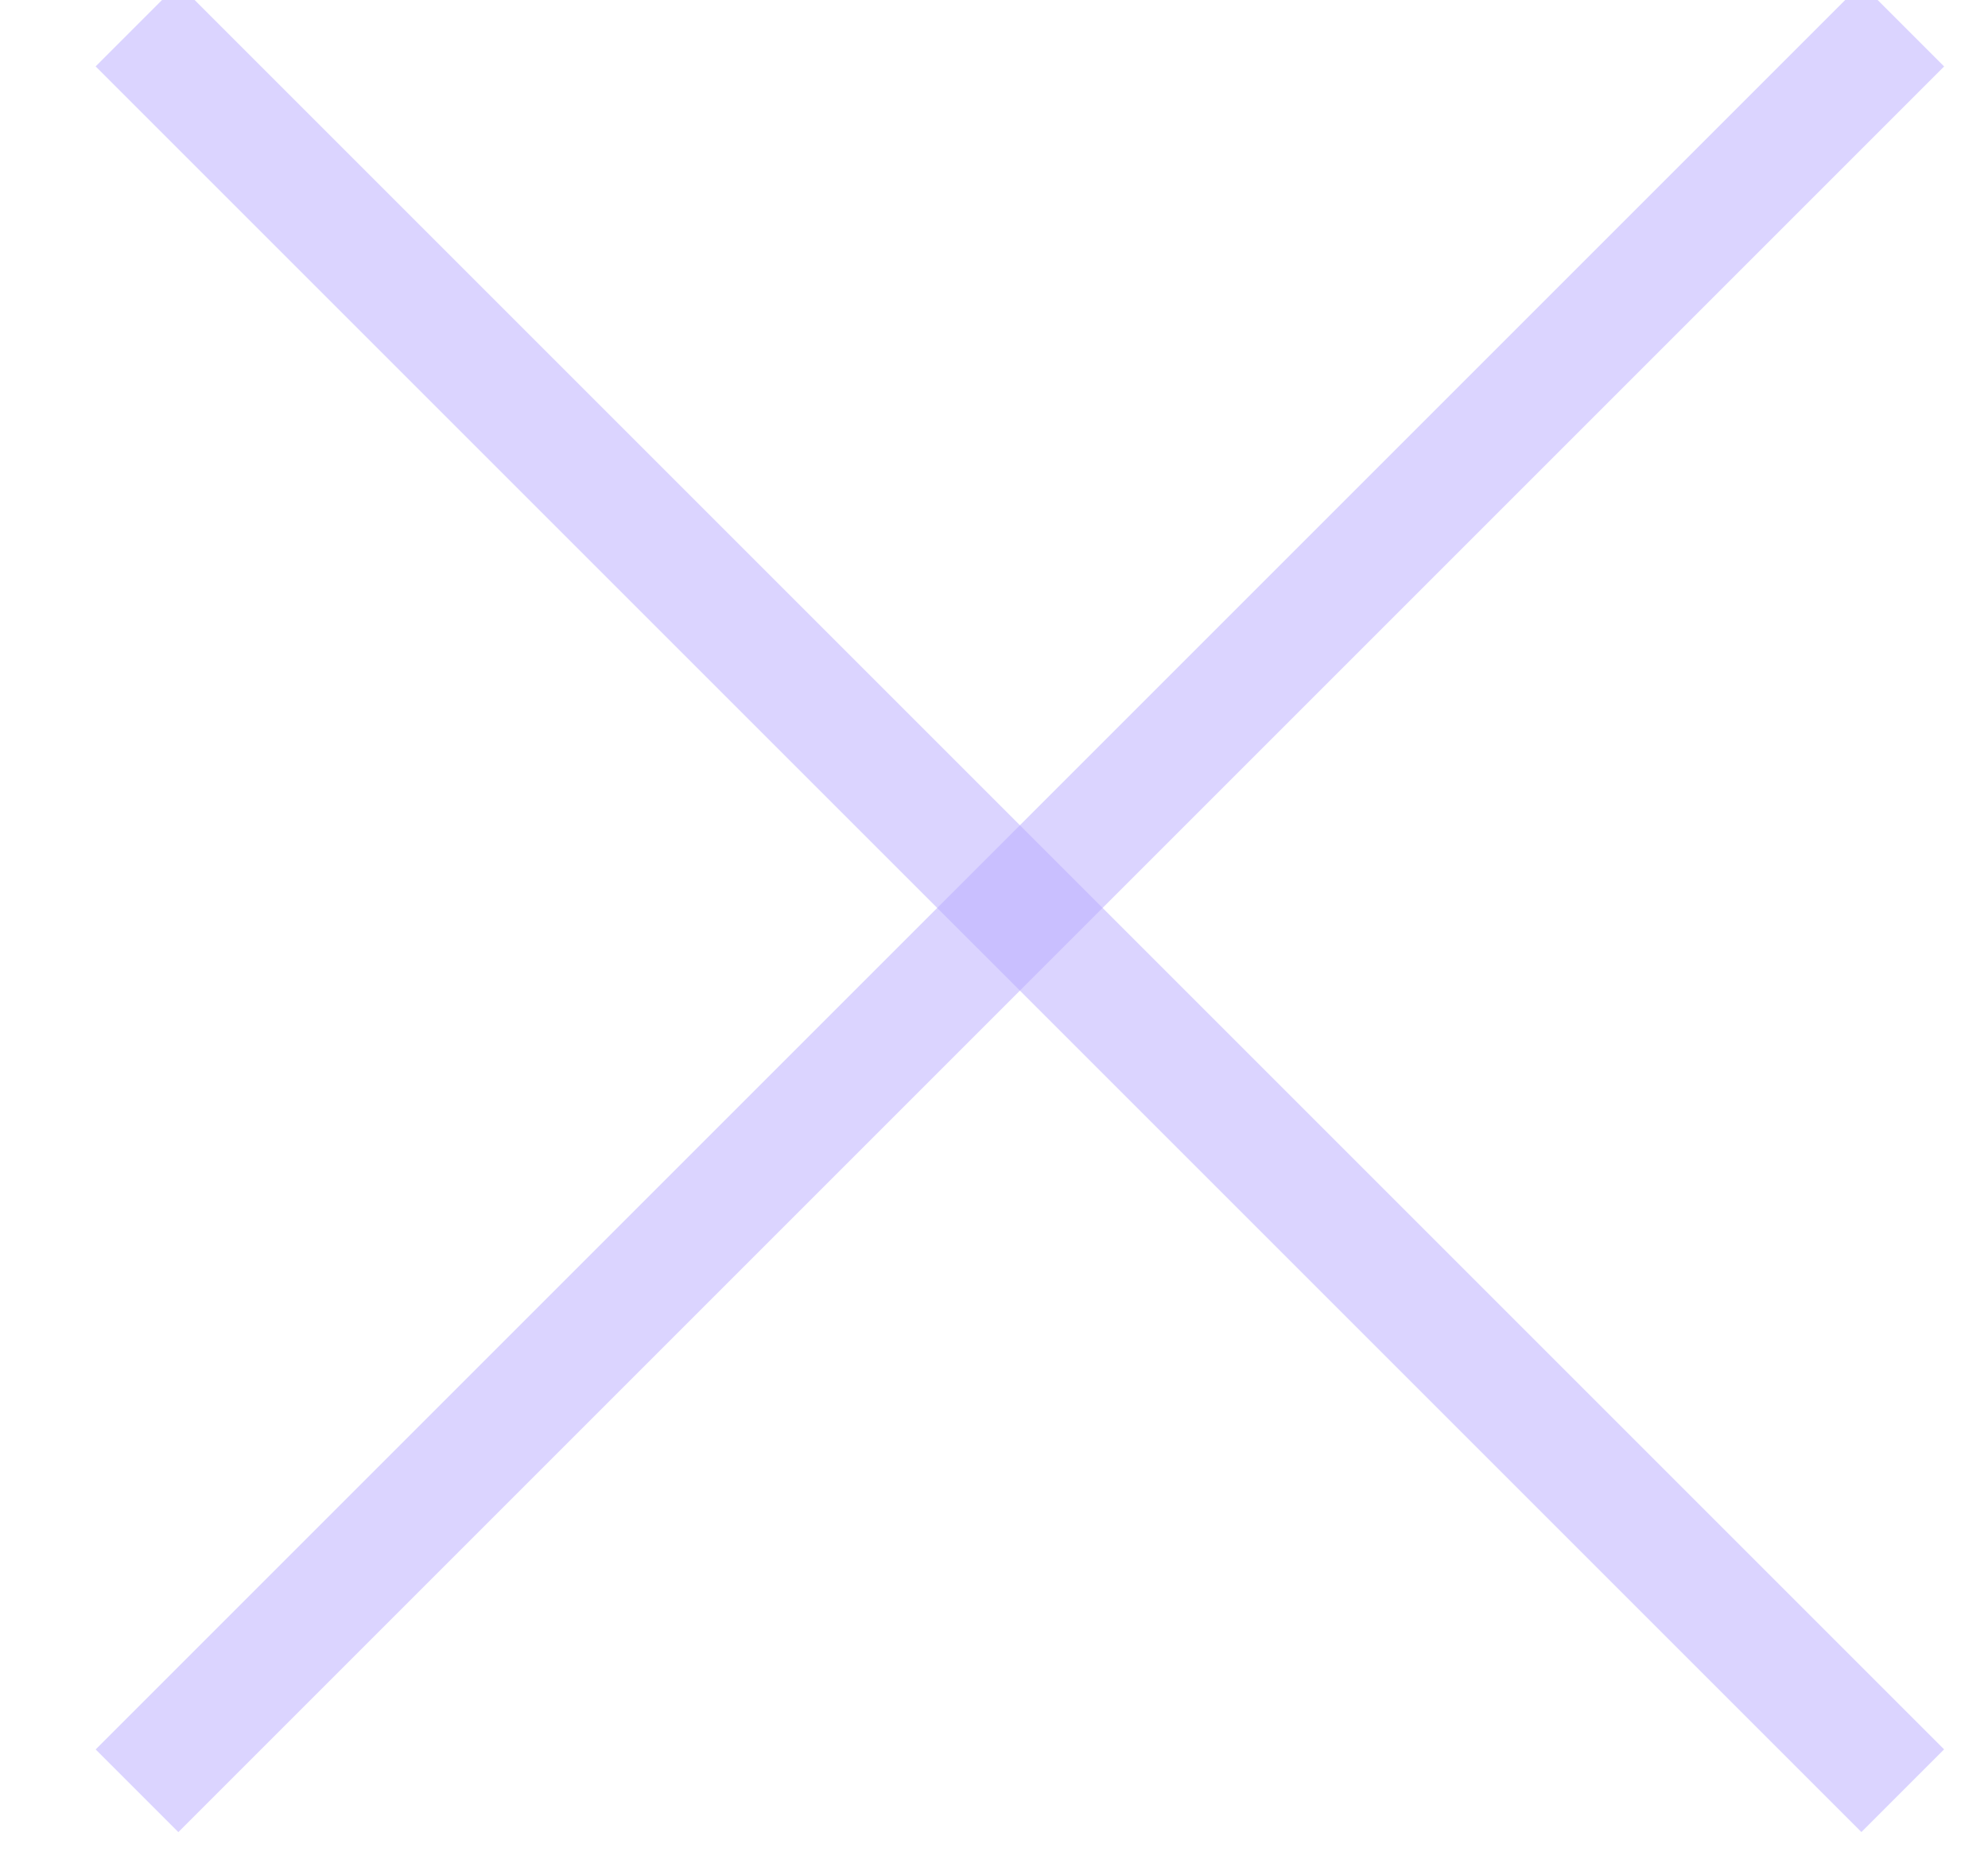
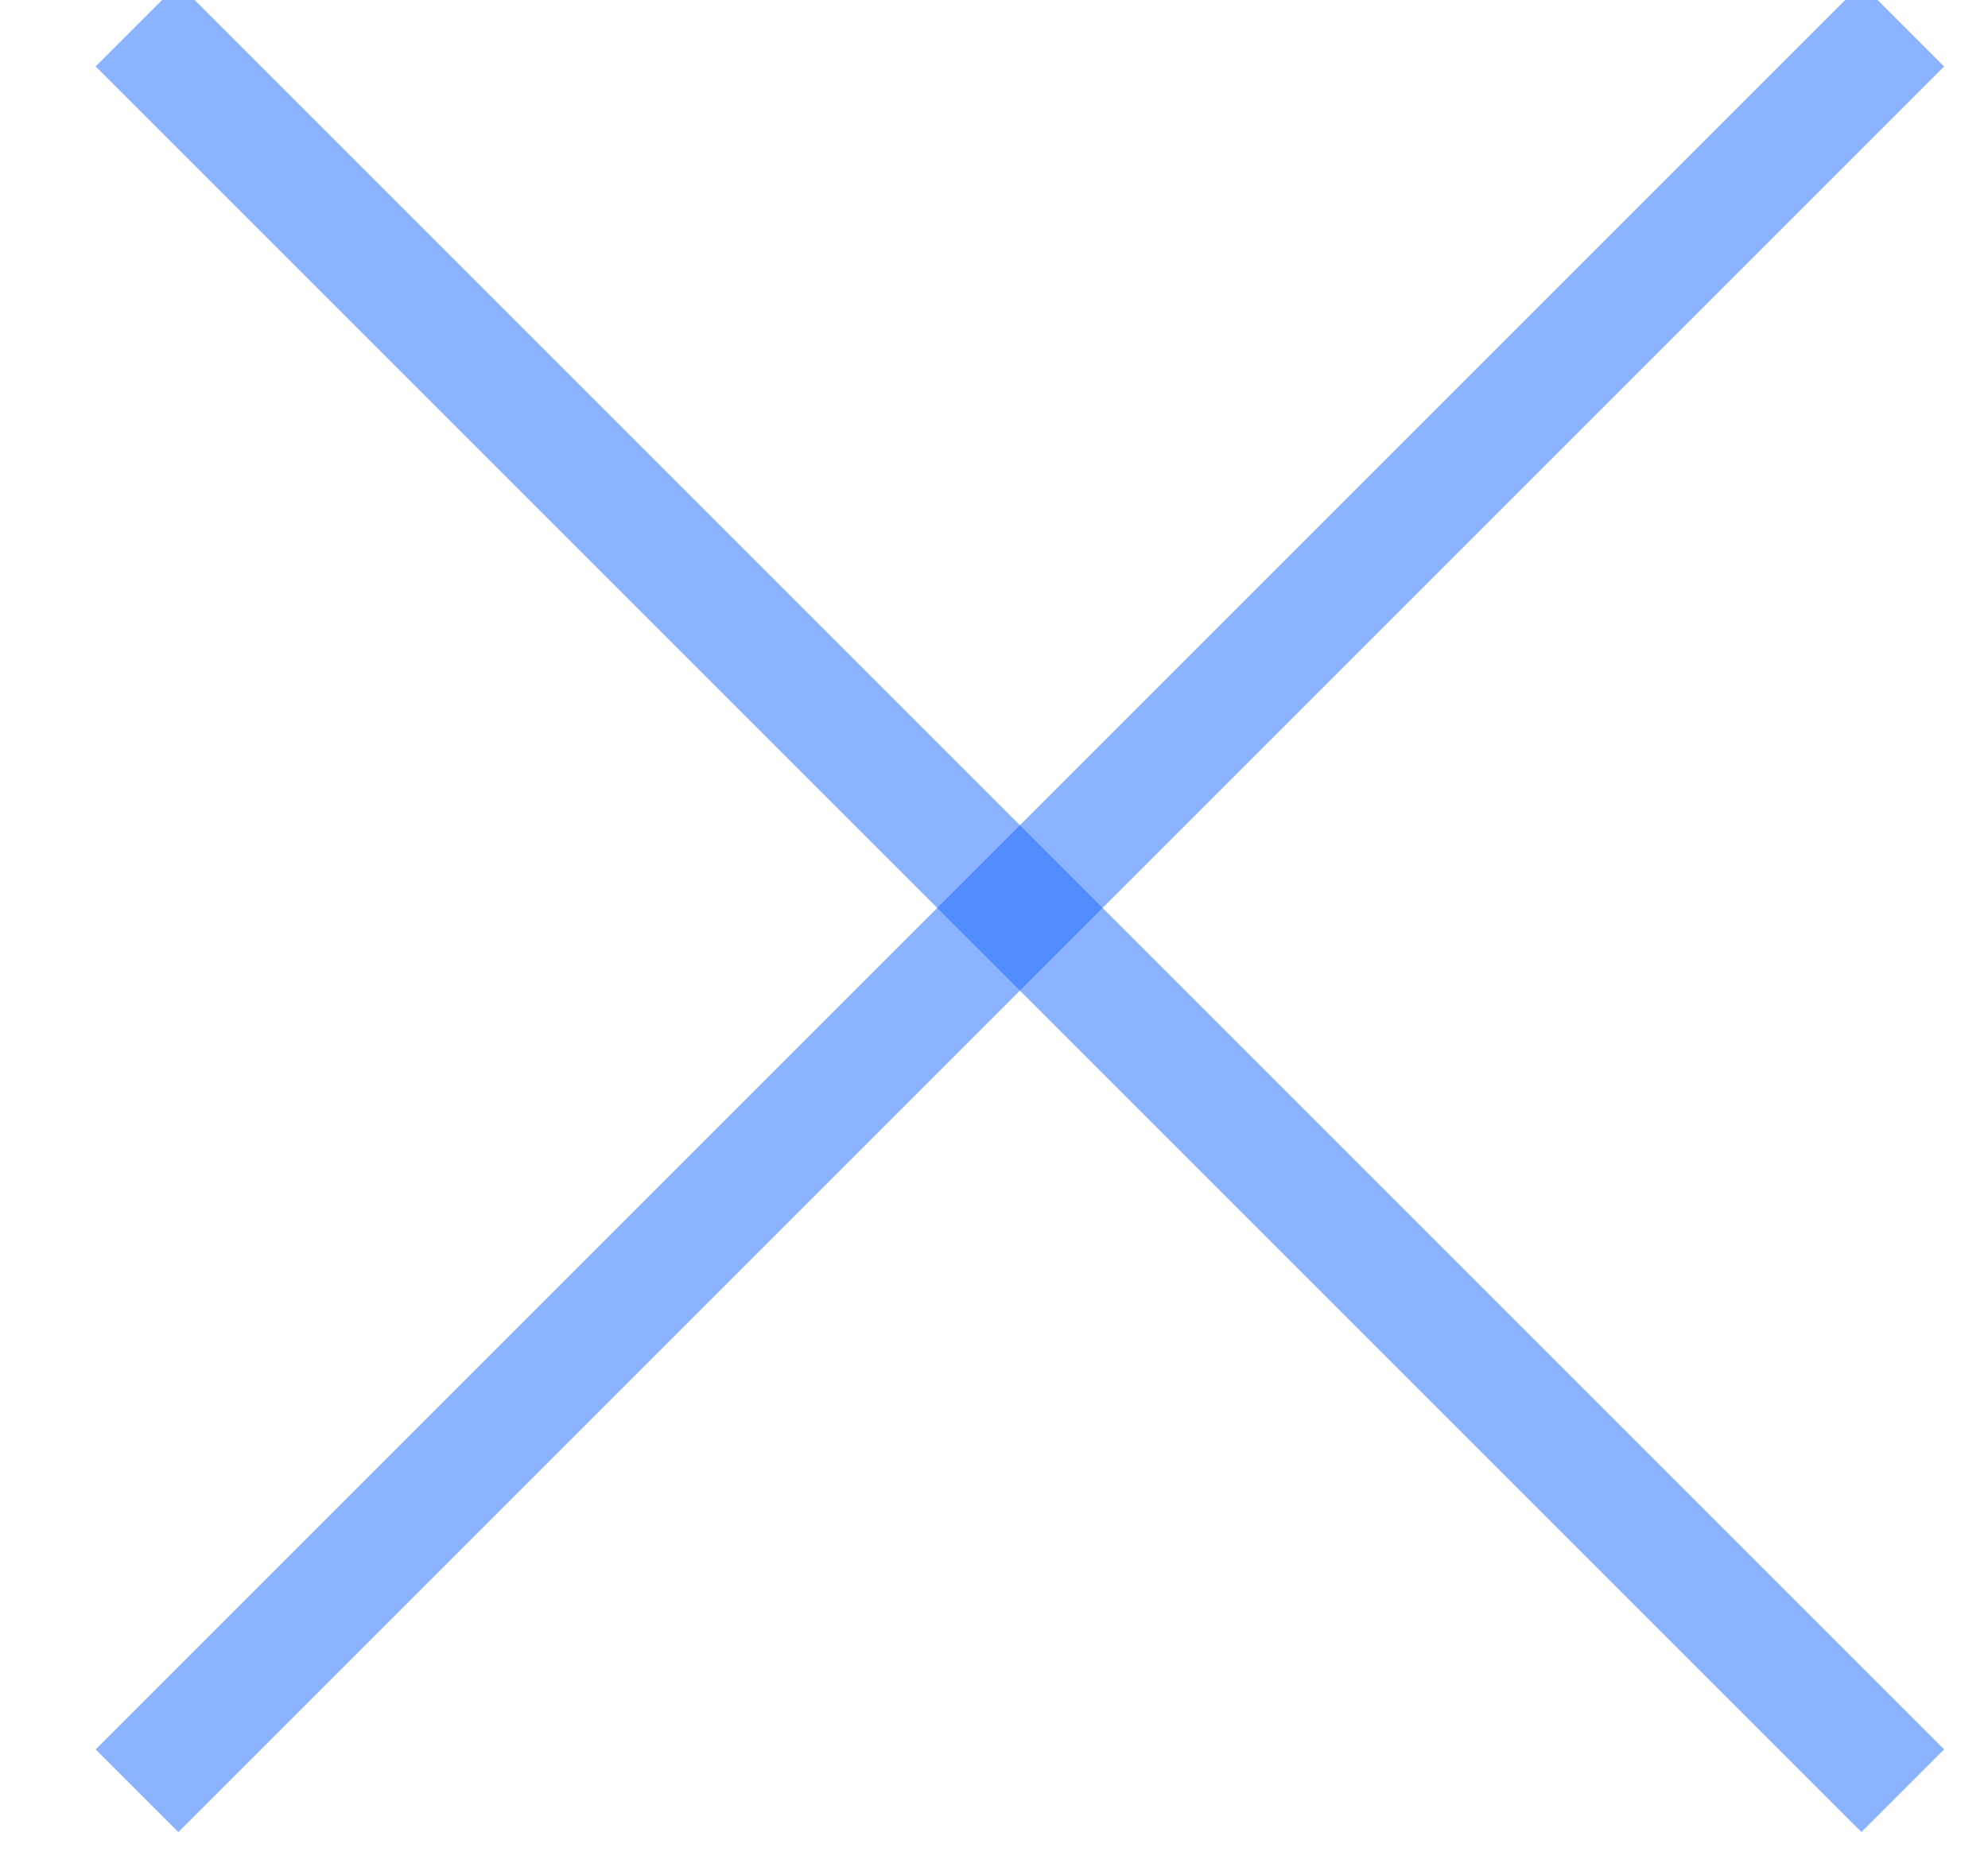
<svg xmlns="http://www.w3.org/2000/svg" width="17px" height="16px" viewBox="0 0 17 16" version="1.1">
  <g id="页面-1" stroke="none" stroke-width="1" fill="none" fill-rule="evenodd" stroke-opacity="0.5">
-     <g id="Shield-2" transform="translate(-1118, -100)" stroke="#B9AAFF">
+     <g id="Shield-2" transform="translate(-1118, -100)" stroke="#1969FF">
      <g id="编组-7" transform="translate(285, 88)">
        <g id="编组-8" transform="translate(841.5, 20) rotate(45) translate(-841.5, -20) translate(830, 9)">
          <line x1="11.49" y1="0" x2="11.49" y2="21.354" id="路径-2" />
          <line x1="11.49" y1="0" x2="11.49" y2="21.354" id="路径-2" transform="translate(11.48958, 10.67708) rotate(-90) translate(-11.48958, -10.67708) " />
        </g>
      </g>
    </g>
  </g>
</svg>
